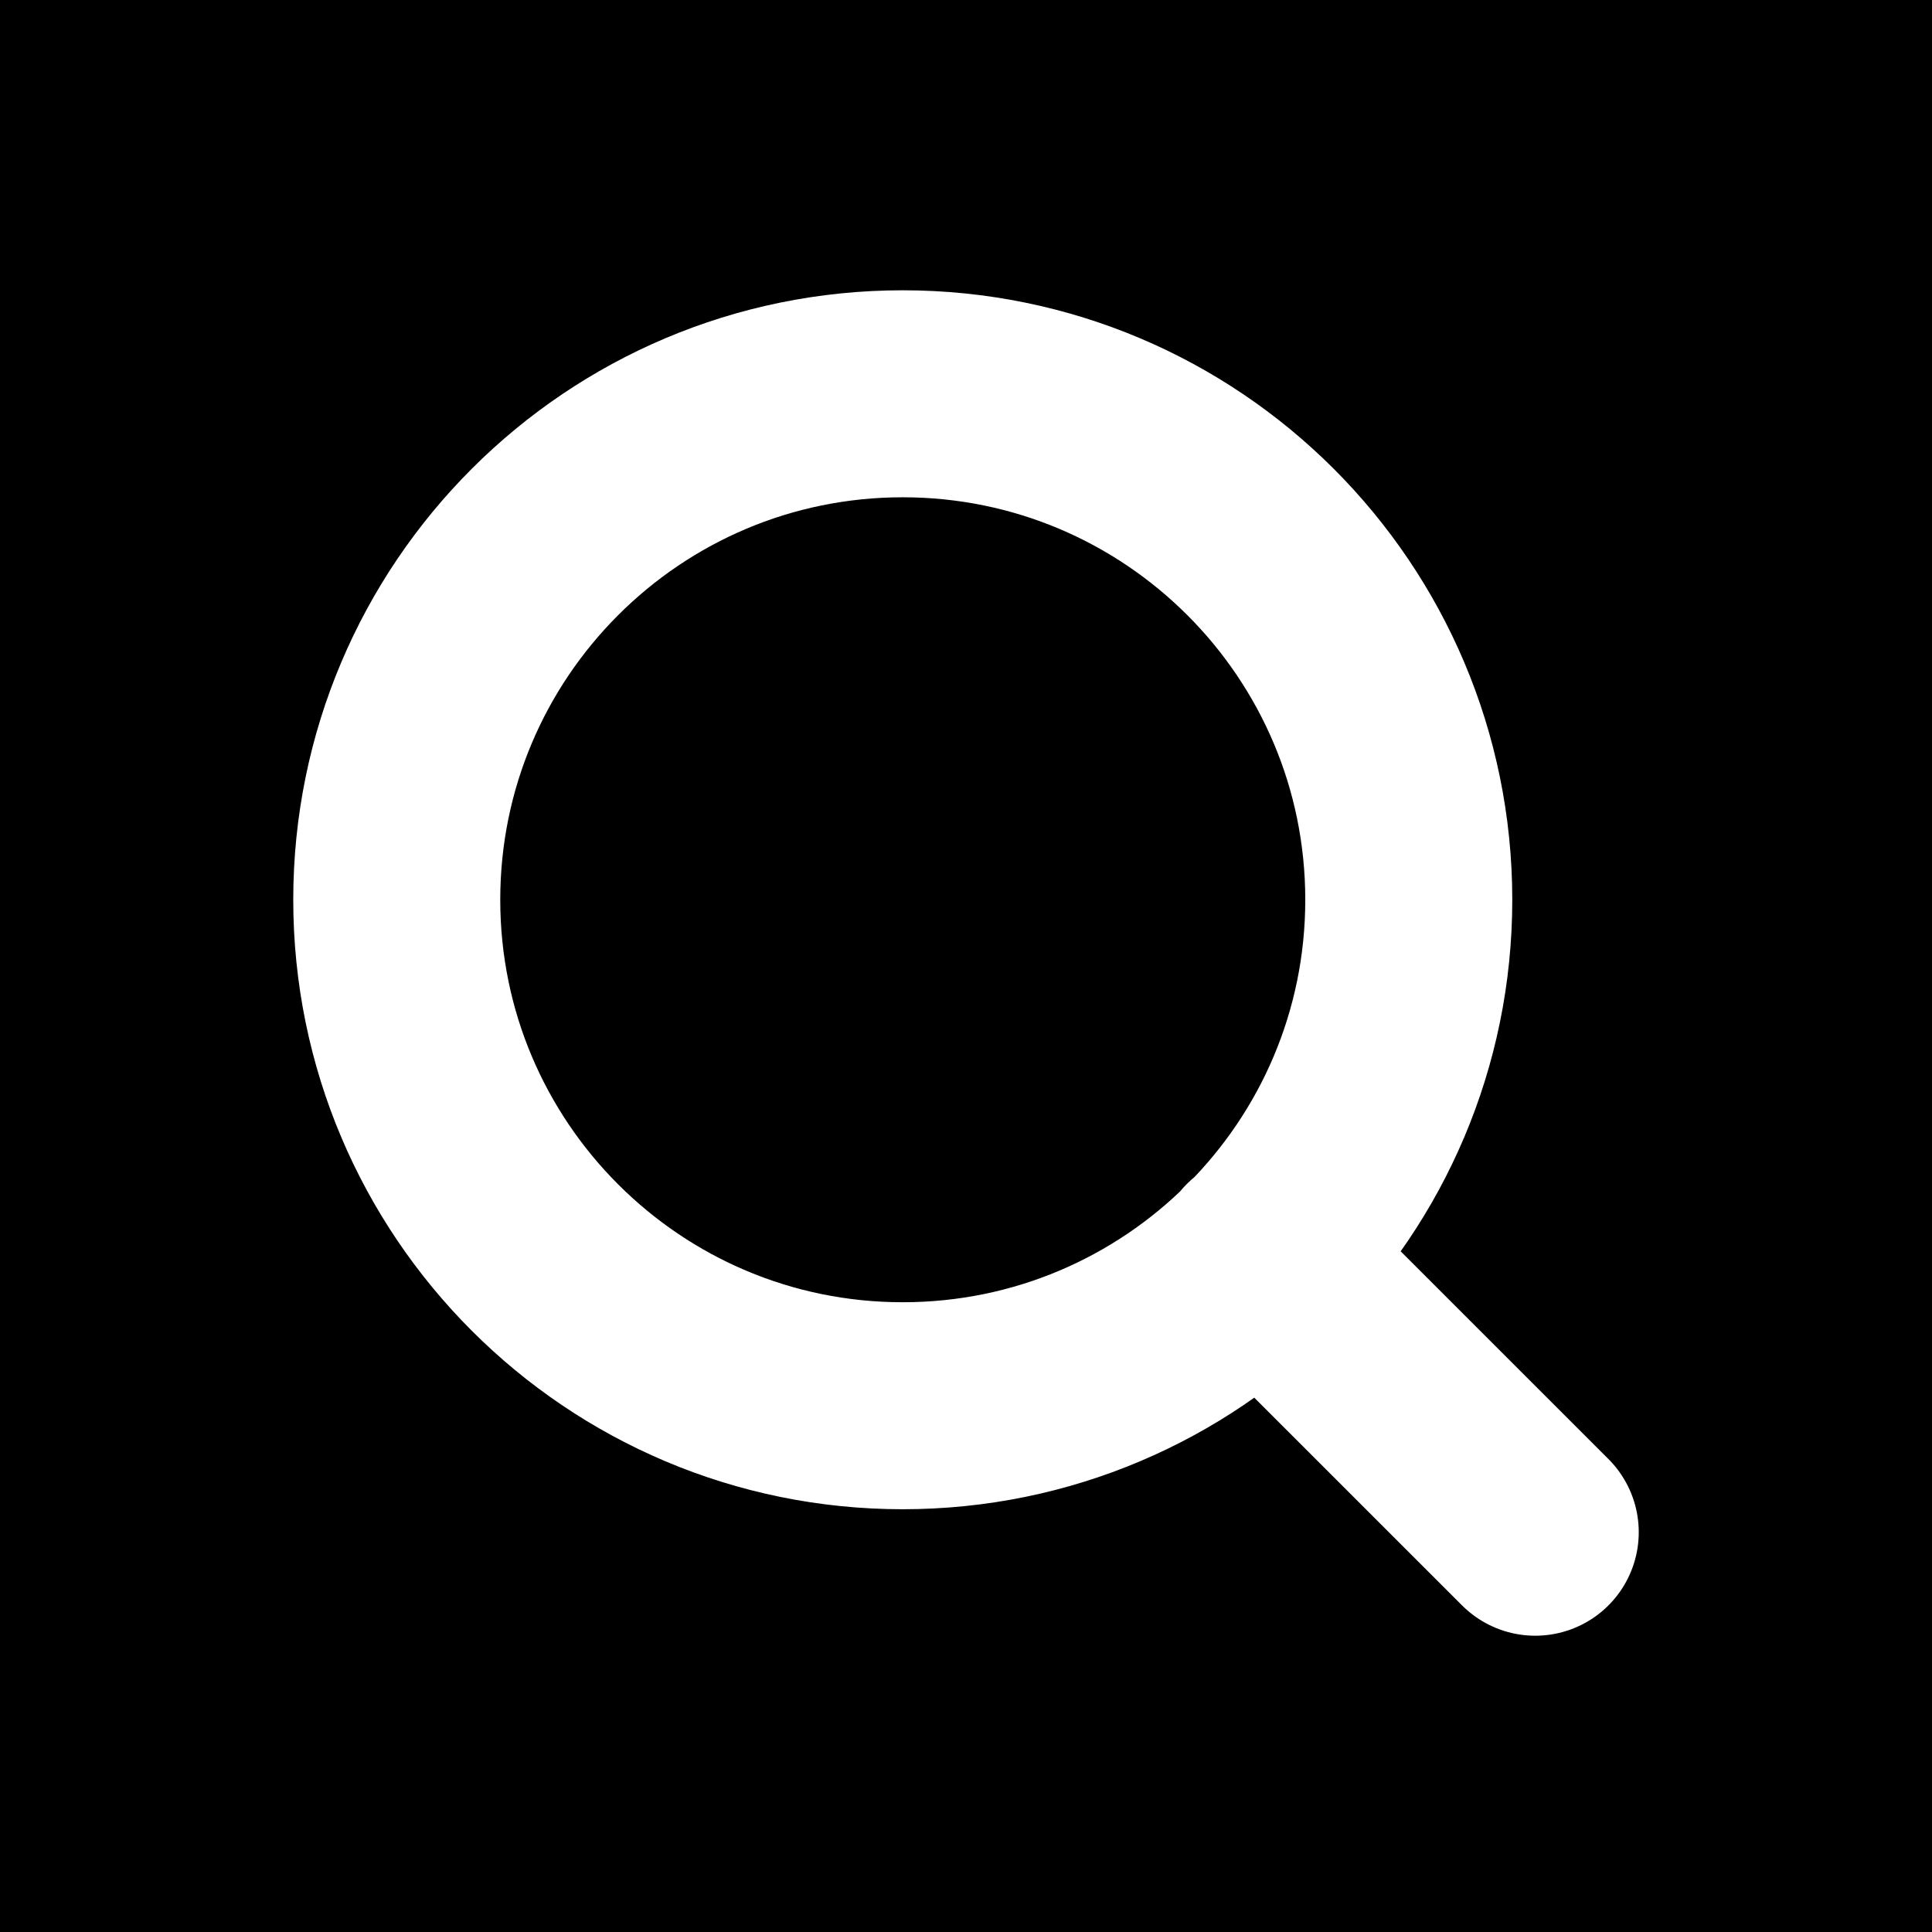
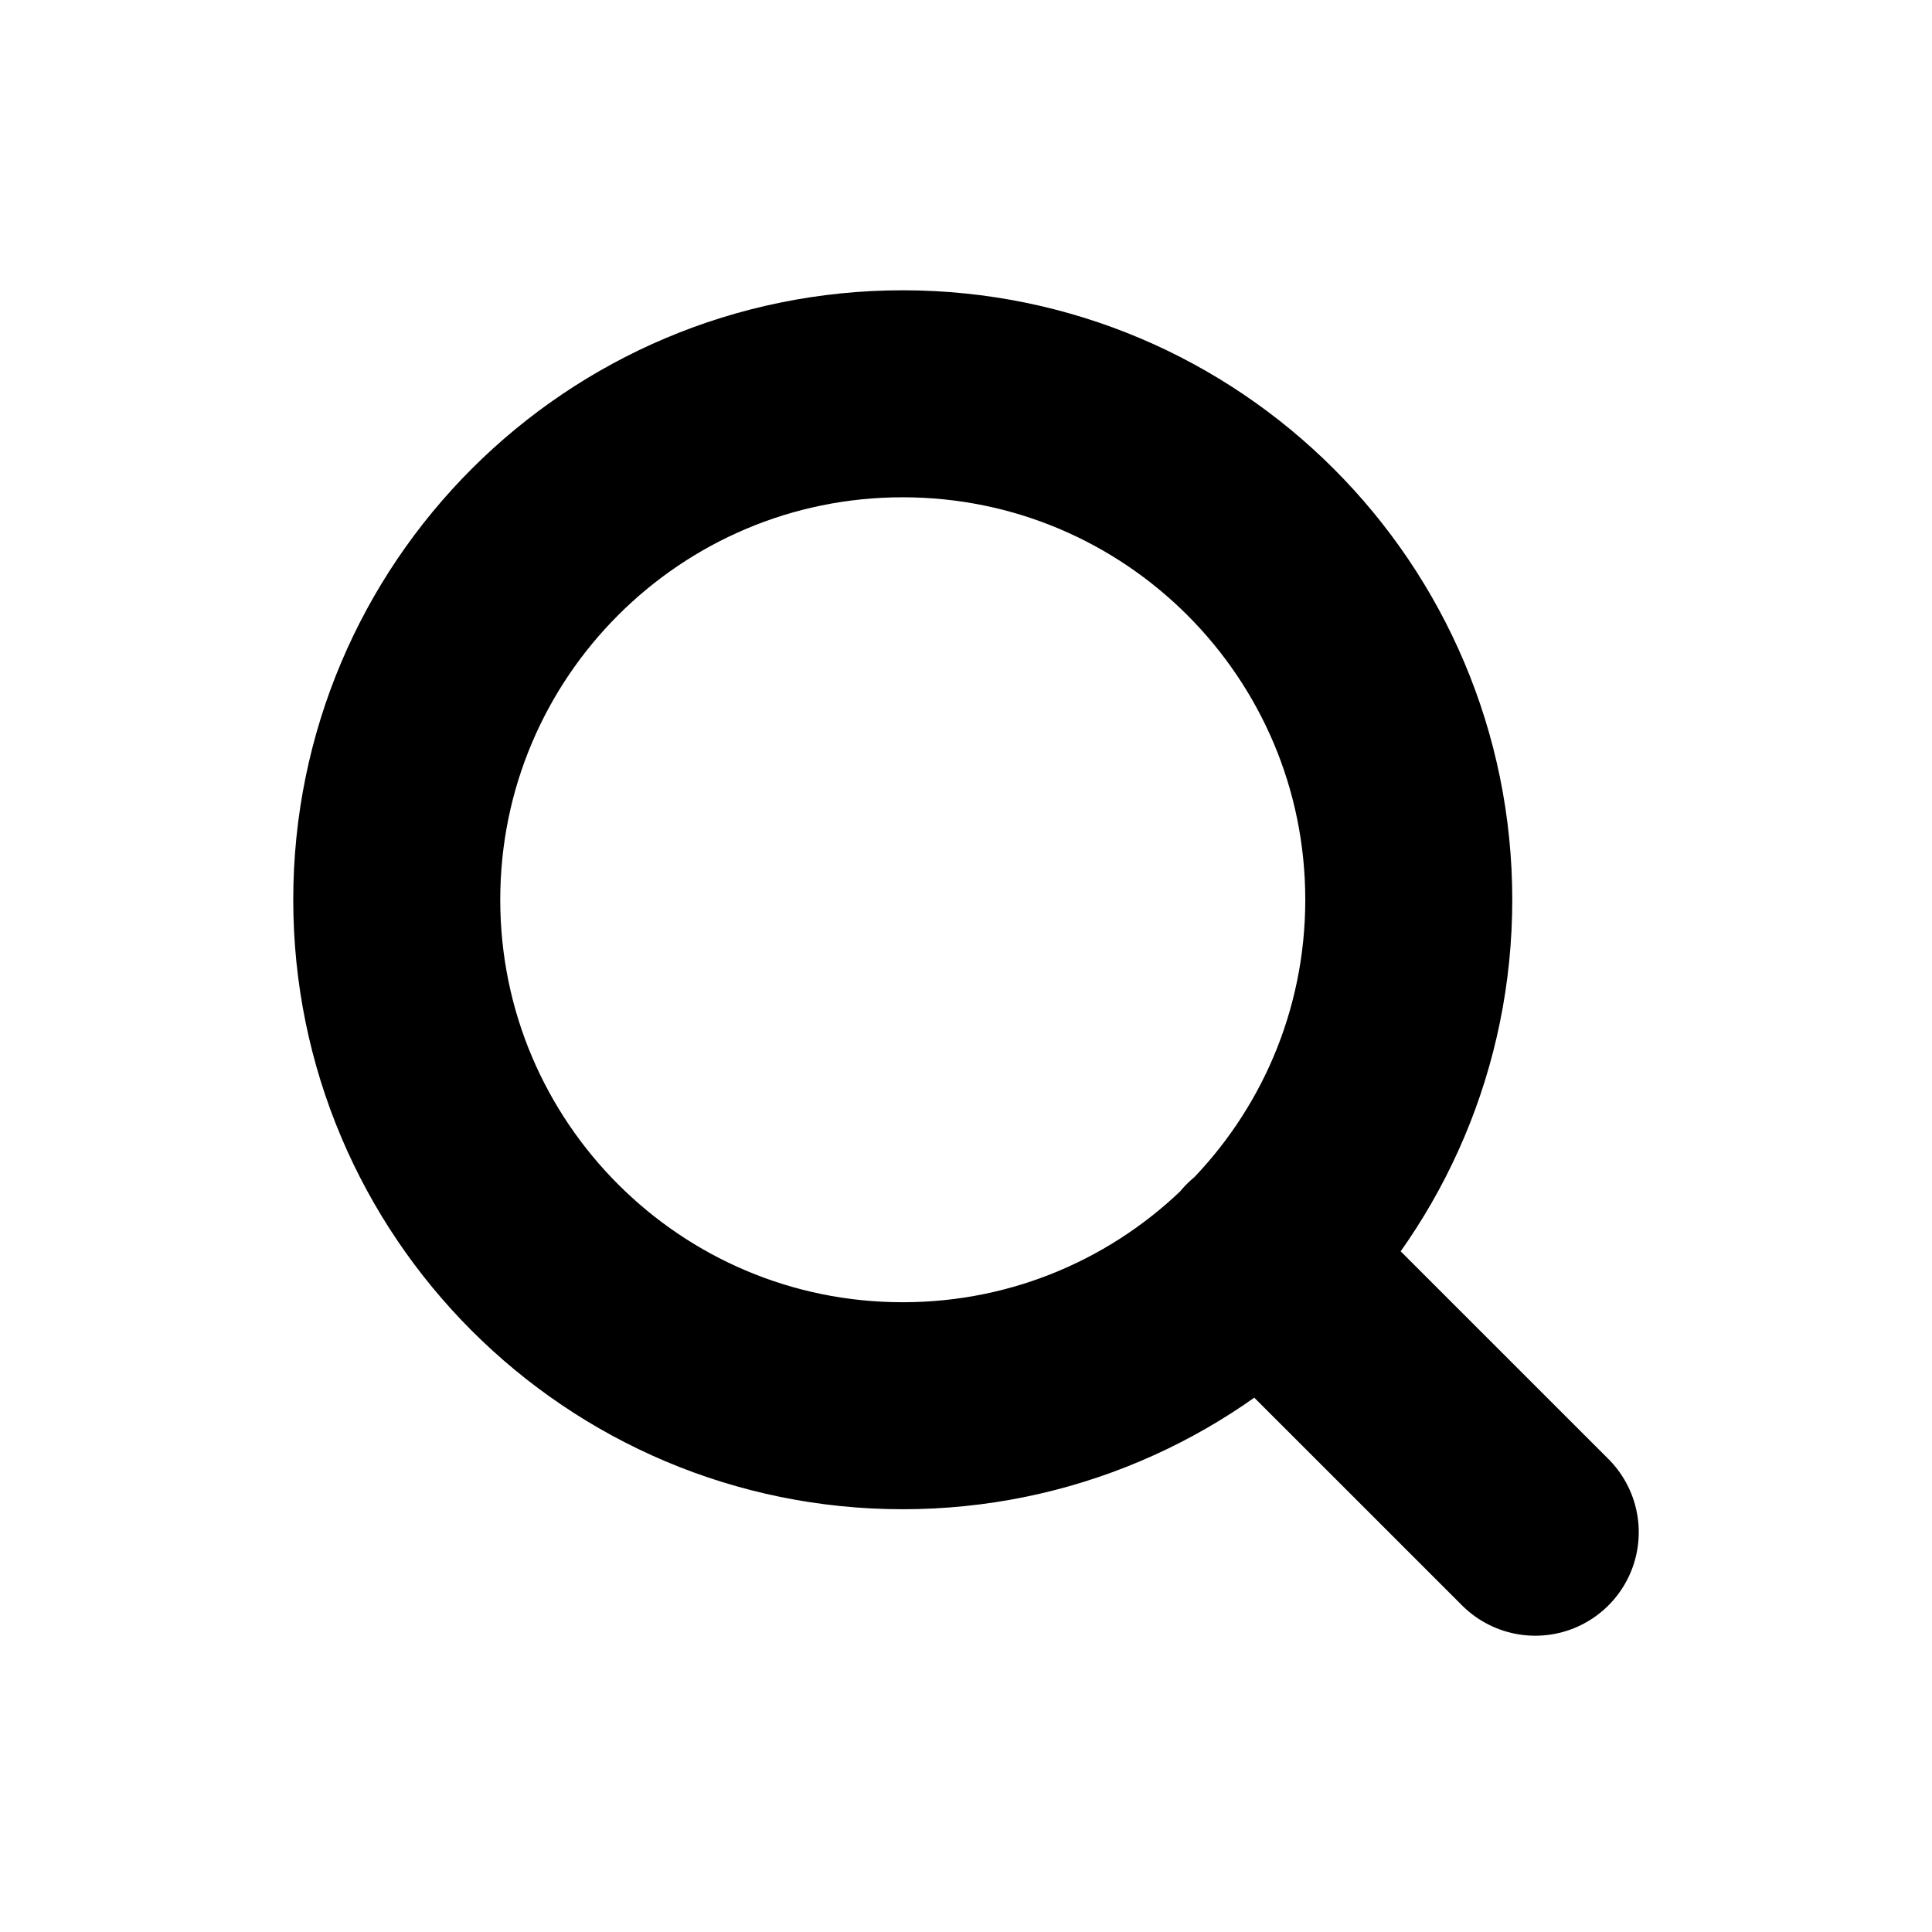
<svg xmlns="http://www.w3.org/2000/svg" width="28" height="28" viewBox="0 0 28 28" fill="none">
-   <rect width="28" height="28" fill="black" />
-   <path d="M22.25 22.206L18.262 18.219M20.417 13.04C20.417 17.09 17.133 20.373 13.083 20.373C9.033 20.373 5.75 17.09 5.75 13.04C5.75 8.99 9.033 5.707 13.083 5.707C17.133 5.707 20.417 8.99 20.417 13.04Z" stroke="white" stroke-width="3" stroke-linecap="round" stroke-linejoin="round" />
+   <g clip-path="url(#clip0_262_2)">
+     <path d="M28 0H0V28H28V0Z" fill="white" />
+     <path d="M22.25 22.206L18.262 18.219M20.417 13.04C20.417 17.09 17.133 20.373 13.083 20.373C9.033 20.373 5.75 17.09 5.75 13.04C5.75 8.99 9.033 5.707 13.083 5.707C17.133 5.707 20.417 8.99 20.417 13.04Z" stroke="black" stroke-width="3" stroke-linecap="round" stroke-linejoin="round" />
+   </g>
+   <defs>
+     <clipPath id="clip0_262_2">
+       <rect width="28" height="28" fill="white" />
+     </clipPath>
+   </defs>
</svg>
